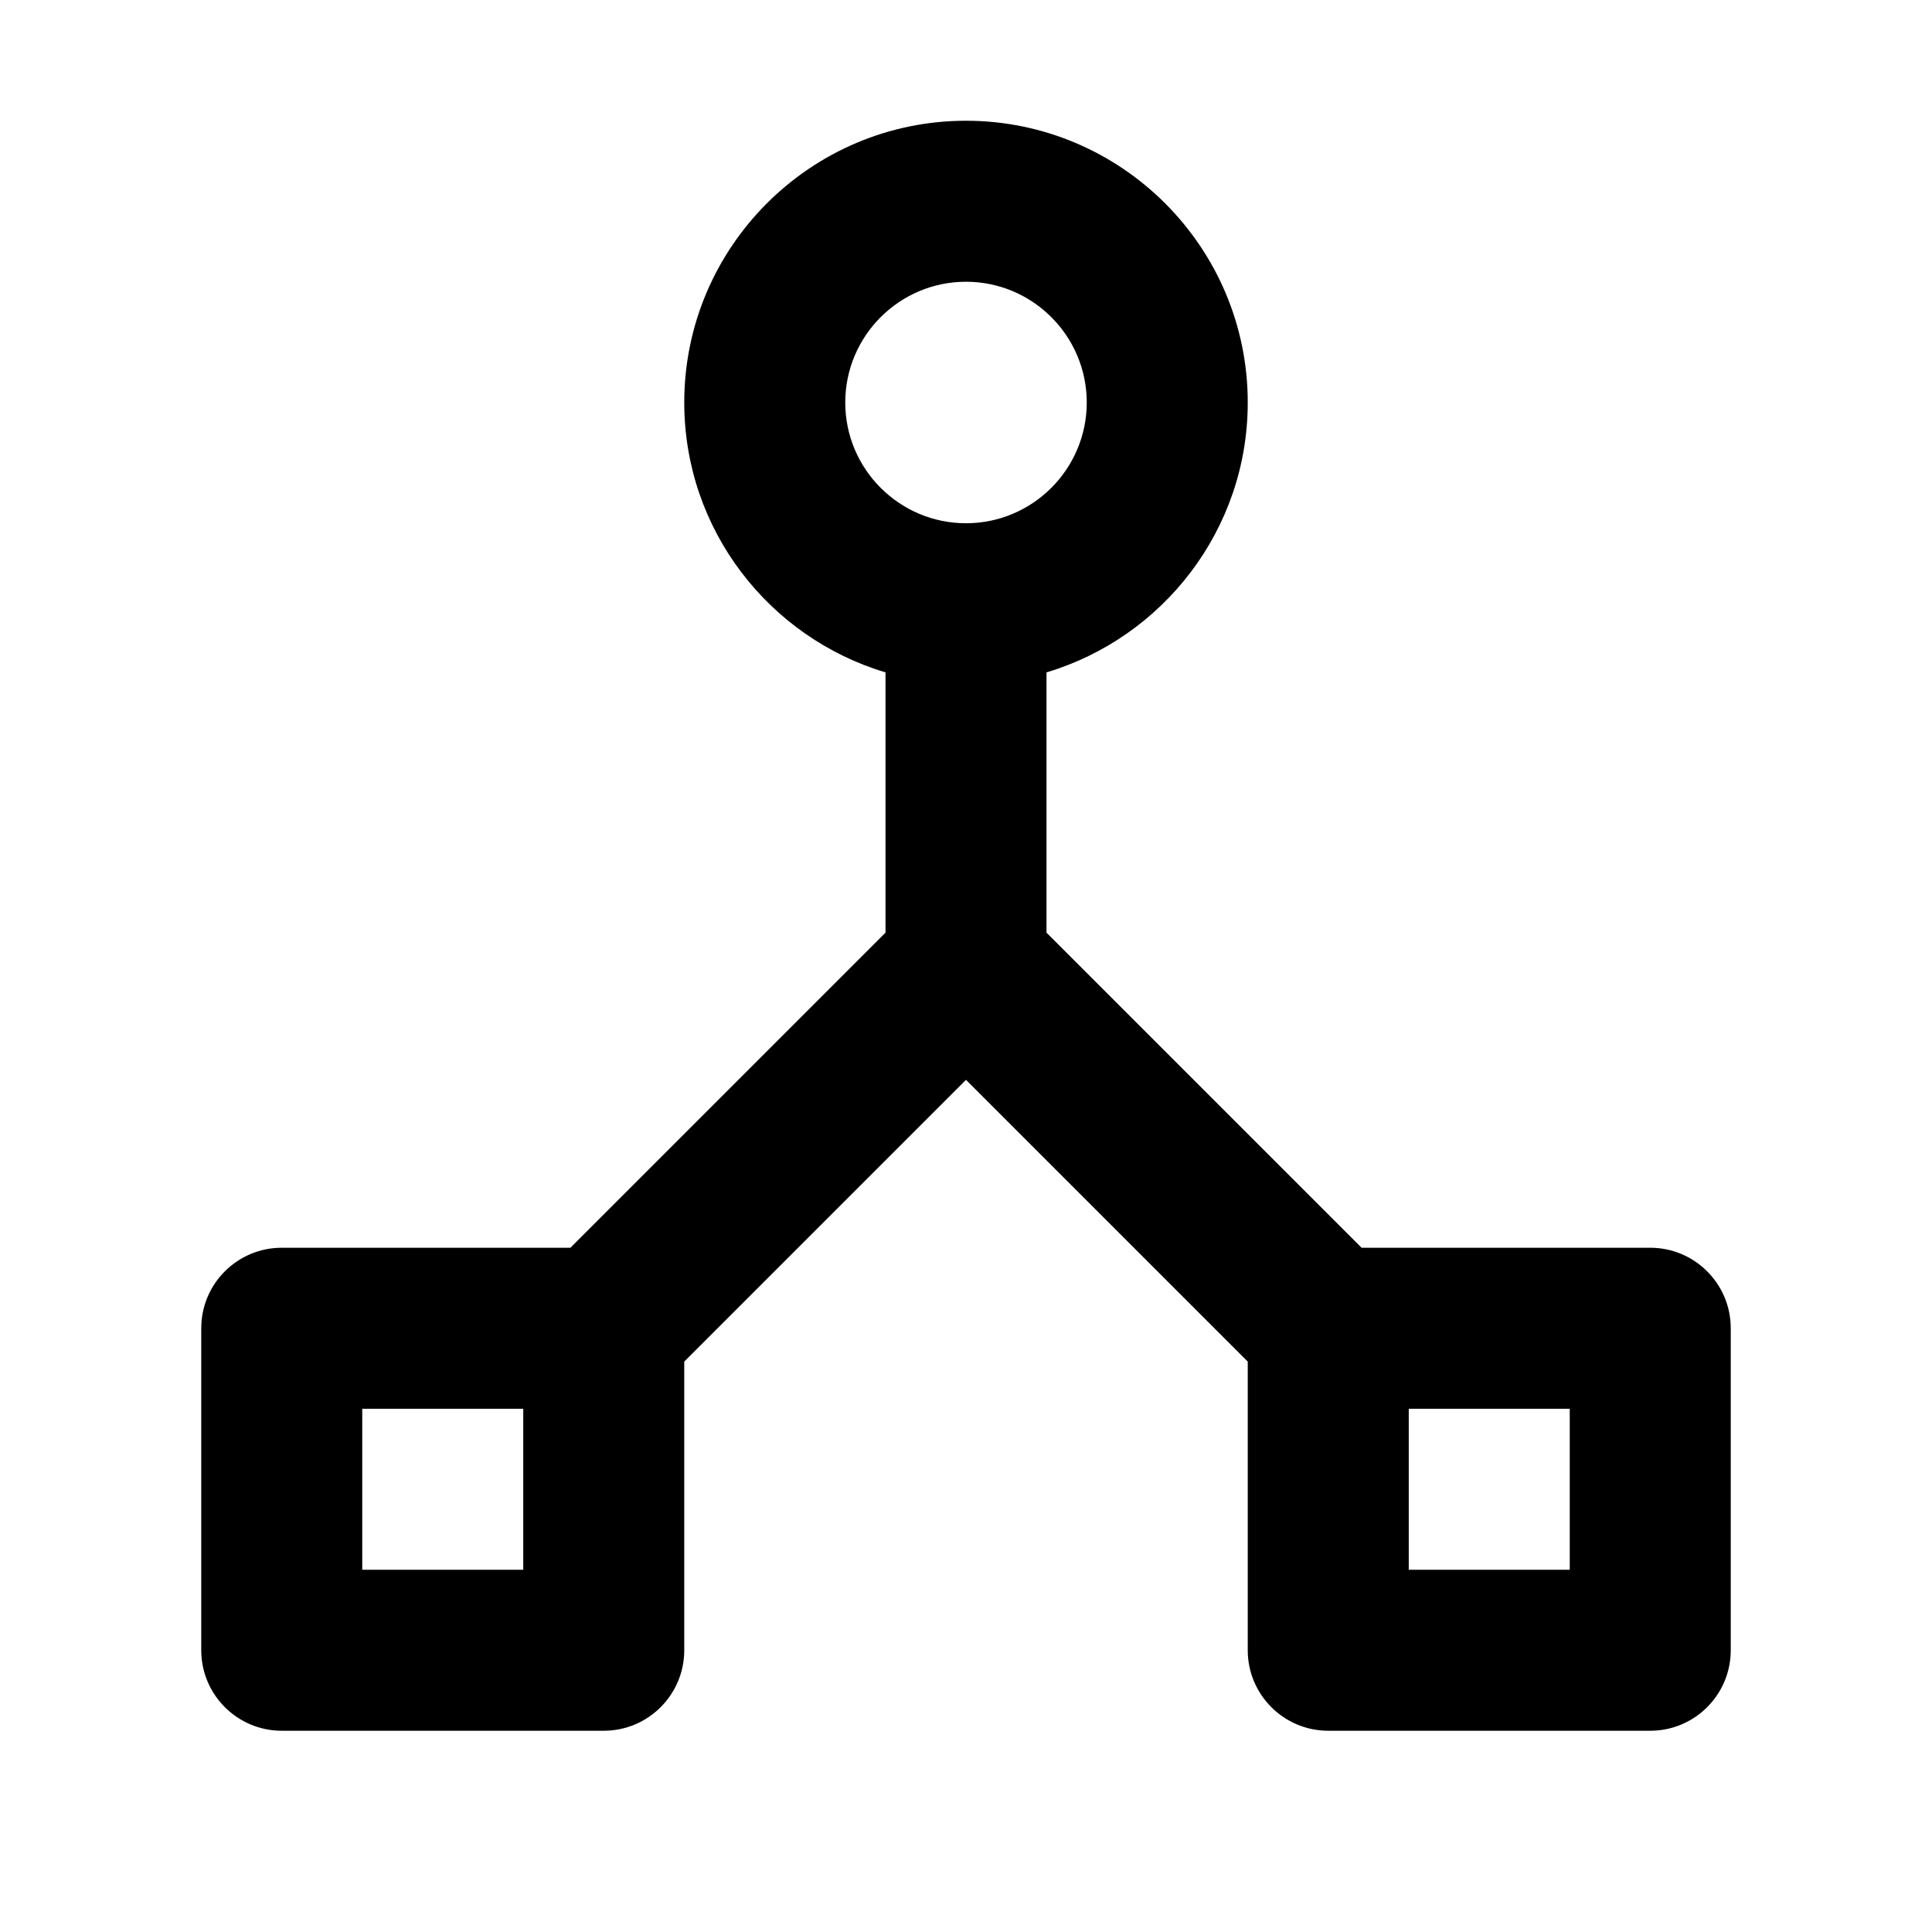
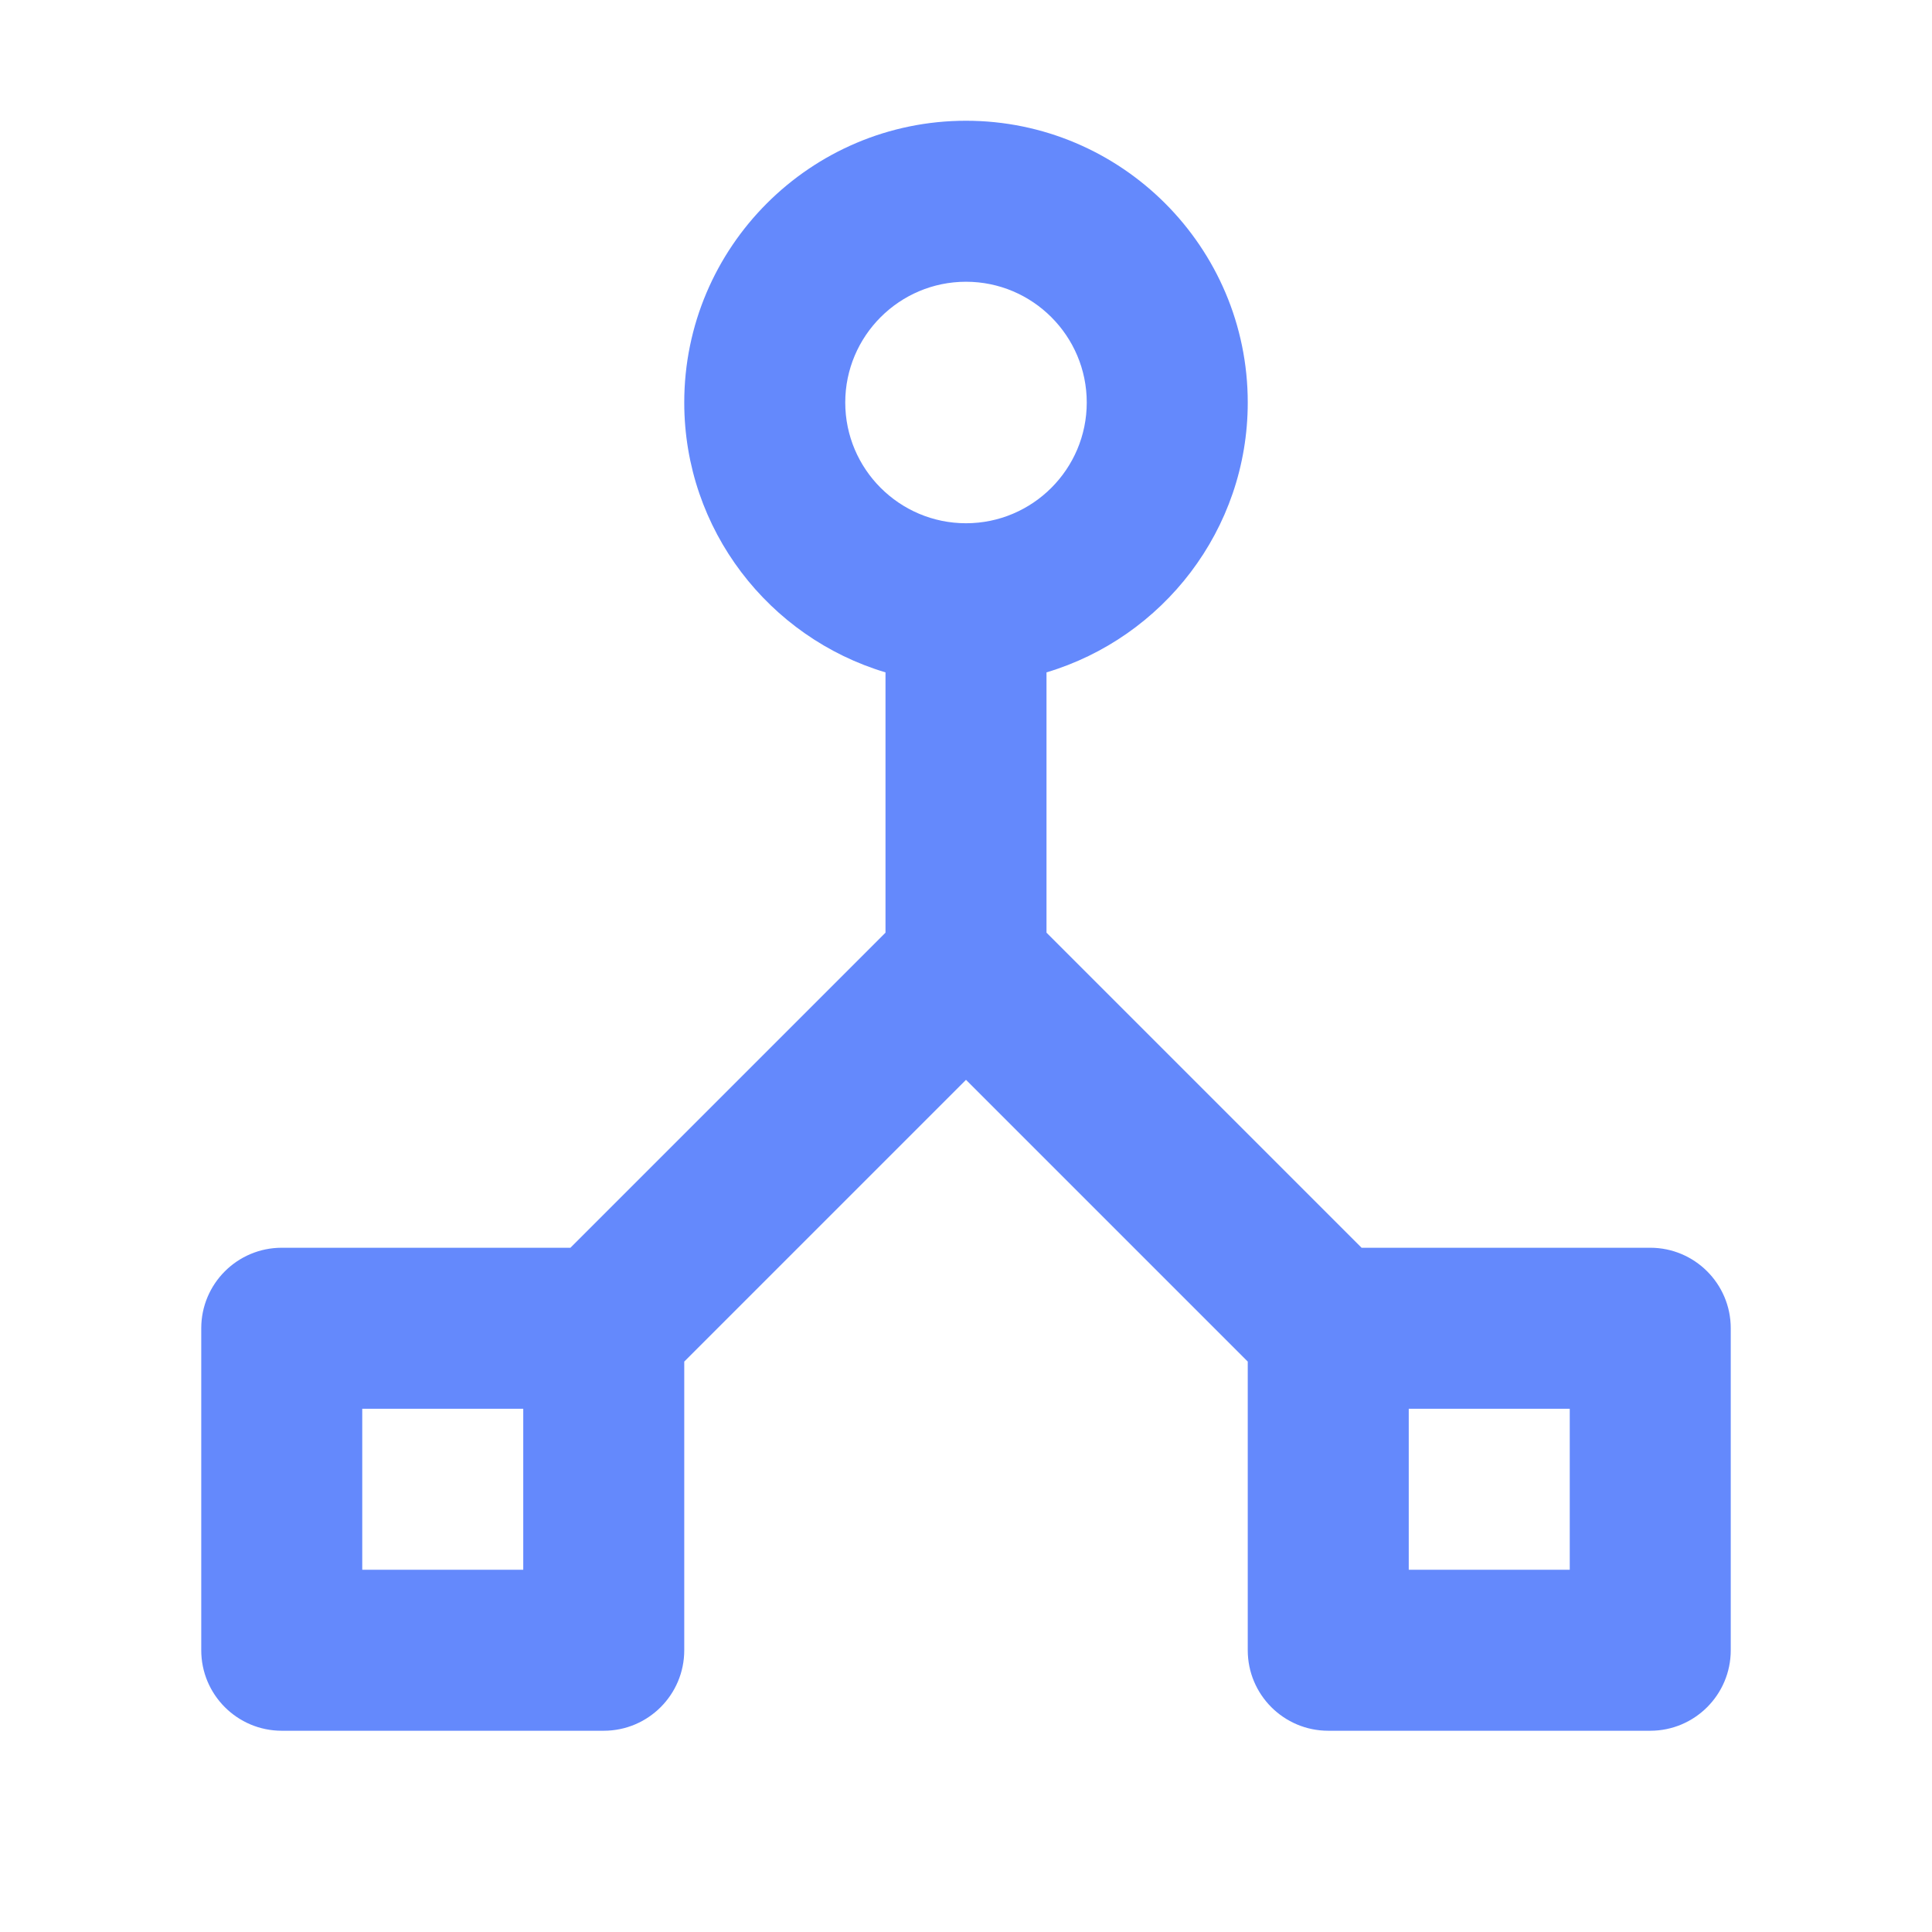
- <svg xmlns="http://www.w3.org/2000/svg" version="1.1" x="0px" y="0px" viewBox="0 0 48 48" style="enable-background:new 0 0 48 48;" xml:space="preserve">
+ <svg xmlns="http://www.w3.org/2000/svg" version="1.1" x="0px" y="0px" viewBox="0 0 48 48" style="enable-background:new 0 0 48 48;" xml:space="preserve" fill="#6489FC">
  <style type="text/css">
	.st0{display:none;}
	.st1{display:inline;opacity:0.5;fill:#5763CE;}
</style>
  <g id="Grids" class="st0">
    <path class="st1" d="M24.125,0h-0.25H0v23.875v0.25V48h23.875h0.25H48V24.125v-0.25V0H24.125z M0.25,0.427L1,1.177v22.698H0.25   V0.427z M0.25,24.125H1v22.698l-0.75,0.75V24.125z M23.875,47.75H0.427L1.177,47h22.698V47.75z M2,24.125v5.668   c-0.477-1.812-0.736-3.711-0.747-5.668H2z M1.253,23.875C1.264,21.918,1.523,20.019,2,18.207v5.668H1.253z M2.177,46H17.28   c1.08,0.33,2.194,0.582,3.335,0.75H1.427L2.177,46z M2.427,45.75l5.4-5.4c2.43,2.403,5.393,4.265,8.695,5.4H2.427z M2.25,45.573   V31.478c1.135,3.302,2.997,6.266,5.4,8.695L2.25,45.573z M2.25,30.672v-6.547h21.448L7.835,39.989   C5.283,37.409,3.342,34.225,2.25,30.672z M2.25,23.875v-6.547c1.092-3.553,3.033-6.737,5.585-9.317l15.864,15.864H2.25z    M2.25,16.522V2.427l5.4,5.4C5.247,10.257,3.385,13.22,2.25,16.522z M7.827,7.65l-5.4-5.4h14.095   C13.22,3.385,10.257,5.247,7.827,7.65z M2.177,2l-0.75-0.75h19.189C19.474,1.418,18.361,1.67,17.28,2H2.177z M2,2.177V17.28   c-0.33,1.08-0.582,2.194-0.75,3.335V1.427L2,2.177z M2,30.72v15.104l-0.75,0.75V27.385C1.418,28.526,1.67,29.639,2,30.72z    M23.875,46.747c-1.957-0.011-3.856-0.269-5.668-0.747h5.668V46.747z M23.875,45.75h-6.547c-3.553-1.092-6.737-3.033-9.317-5.585   l15.864-15.864V45.75z M23.875,23.698L8.011,7.835c2.58-2.552,5.764-4.492,9.317-5.585h6.547V23.698z M23.875,2h-5.668   c1.812-0.477,3.711-0.736,5.668-0.747V2z M23.875,1H1.177l-0.75-0.75h23.448V1z M24.125,0.25h23.448L46.823,1H24.125V0.25z    M46,23.875v-5.668c0.477,1.812,0.736,3.711,0.747,5.668H46z M46.747,24.125c-0.011,1.957-0.269,3.856-0.747,5.668v-5.668H46.747z    M45.823,2H30.72c-1.08-0.33-2.194-0.582-3.335-0.75h19.189L45.823,2z M45.573,2.25l-5.4,5.4c-2.43-2.403-5.393-4.265-8.695-5.4   H45.573z M45.75,2.427v14.095c-1.135-3.302-2.997-6.266-5.4-8.695L45.75,2.427z M45.75,17.328v6.547H24.302L40.165,8.011   C42.717,10.591,44.658,13.775,45.75,17.328z M45.75,24.125v6.547c-1.092,3.553-3.033,6.737-5.585,9.317L24.302,24.125H45.75z    M45.75,31.478v14.095l-5.4-5.4C42.753,37.743,44.615,34.78,45.75,31.478z M40.173,40.35l5.4,5.4H31.478   C34.78,44.615,37.743,42.753,40.173,40.35z M45.823,46l0.75,0.75H27.385c1.141-0.168,2.255-0.42,3.335-0.75H45.823z M46,45.823   V30.72c0.33-1.08,0.582-2.194,0.75-3.335v19.189L46,45.823z M46,17.28V2.177l0.75-0.75v19.189C46.582,19.474,46.33,18.361,46,17.28   z M24.125,1.253C26.082,1.264,27.981,1.523,29.793,2h-5.668V1.253z M24.125,2.25h6.547c3.553,1.092,6.737,3.033,9.317,5.585   L24.125,23.698V2.25z M24.125,24.302l15.864,15.864c-2.58,2.552-5.764,4.492-9.317,5.585h-6.547V24.302z M24.125,46h5.668   c-1.812,0.477-3.711,0.736-5.668,0.747V46z M24.125,47.75V47h22.698l0.75,0.75H24.125z M47.75,47.573L47,46.823V24.125h0.75V47.573   z M47.75,23.875H47V1.177l0.75-0.75V23.875z" />
  </g>
  <g id="Content">
    <path d="M41,31h-7.172L26,23.172v-6.467c2.888-0.863,5-3.541,5-6.705c0-3.86-3.14-7-7-7s-7,3.14-7,7c0,3.165,2.112,5.842,5,6.705   v6.467L14.172,31H7c-1.104,0-2,0.896-2,2v8c0,1.104,0.896,2,2,2h8c1.104,0,2-0.896,2-2v-7.172l7-7l7,7V41c0,1.104,0.896,2,2,2h8   c1.104,0,2-0.896,2-2v-8C43,31.896,42.104,31,41,31z M21,10c0-1.654,1.346-3,3-3s3,1.346,3,3s-1.346,3-3,3S21,11.654,21,10z M13,39   H9v-4h4V39z M39,39h-4v-4h4V39z" />
  </g>
</svg>
